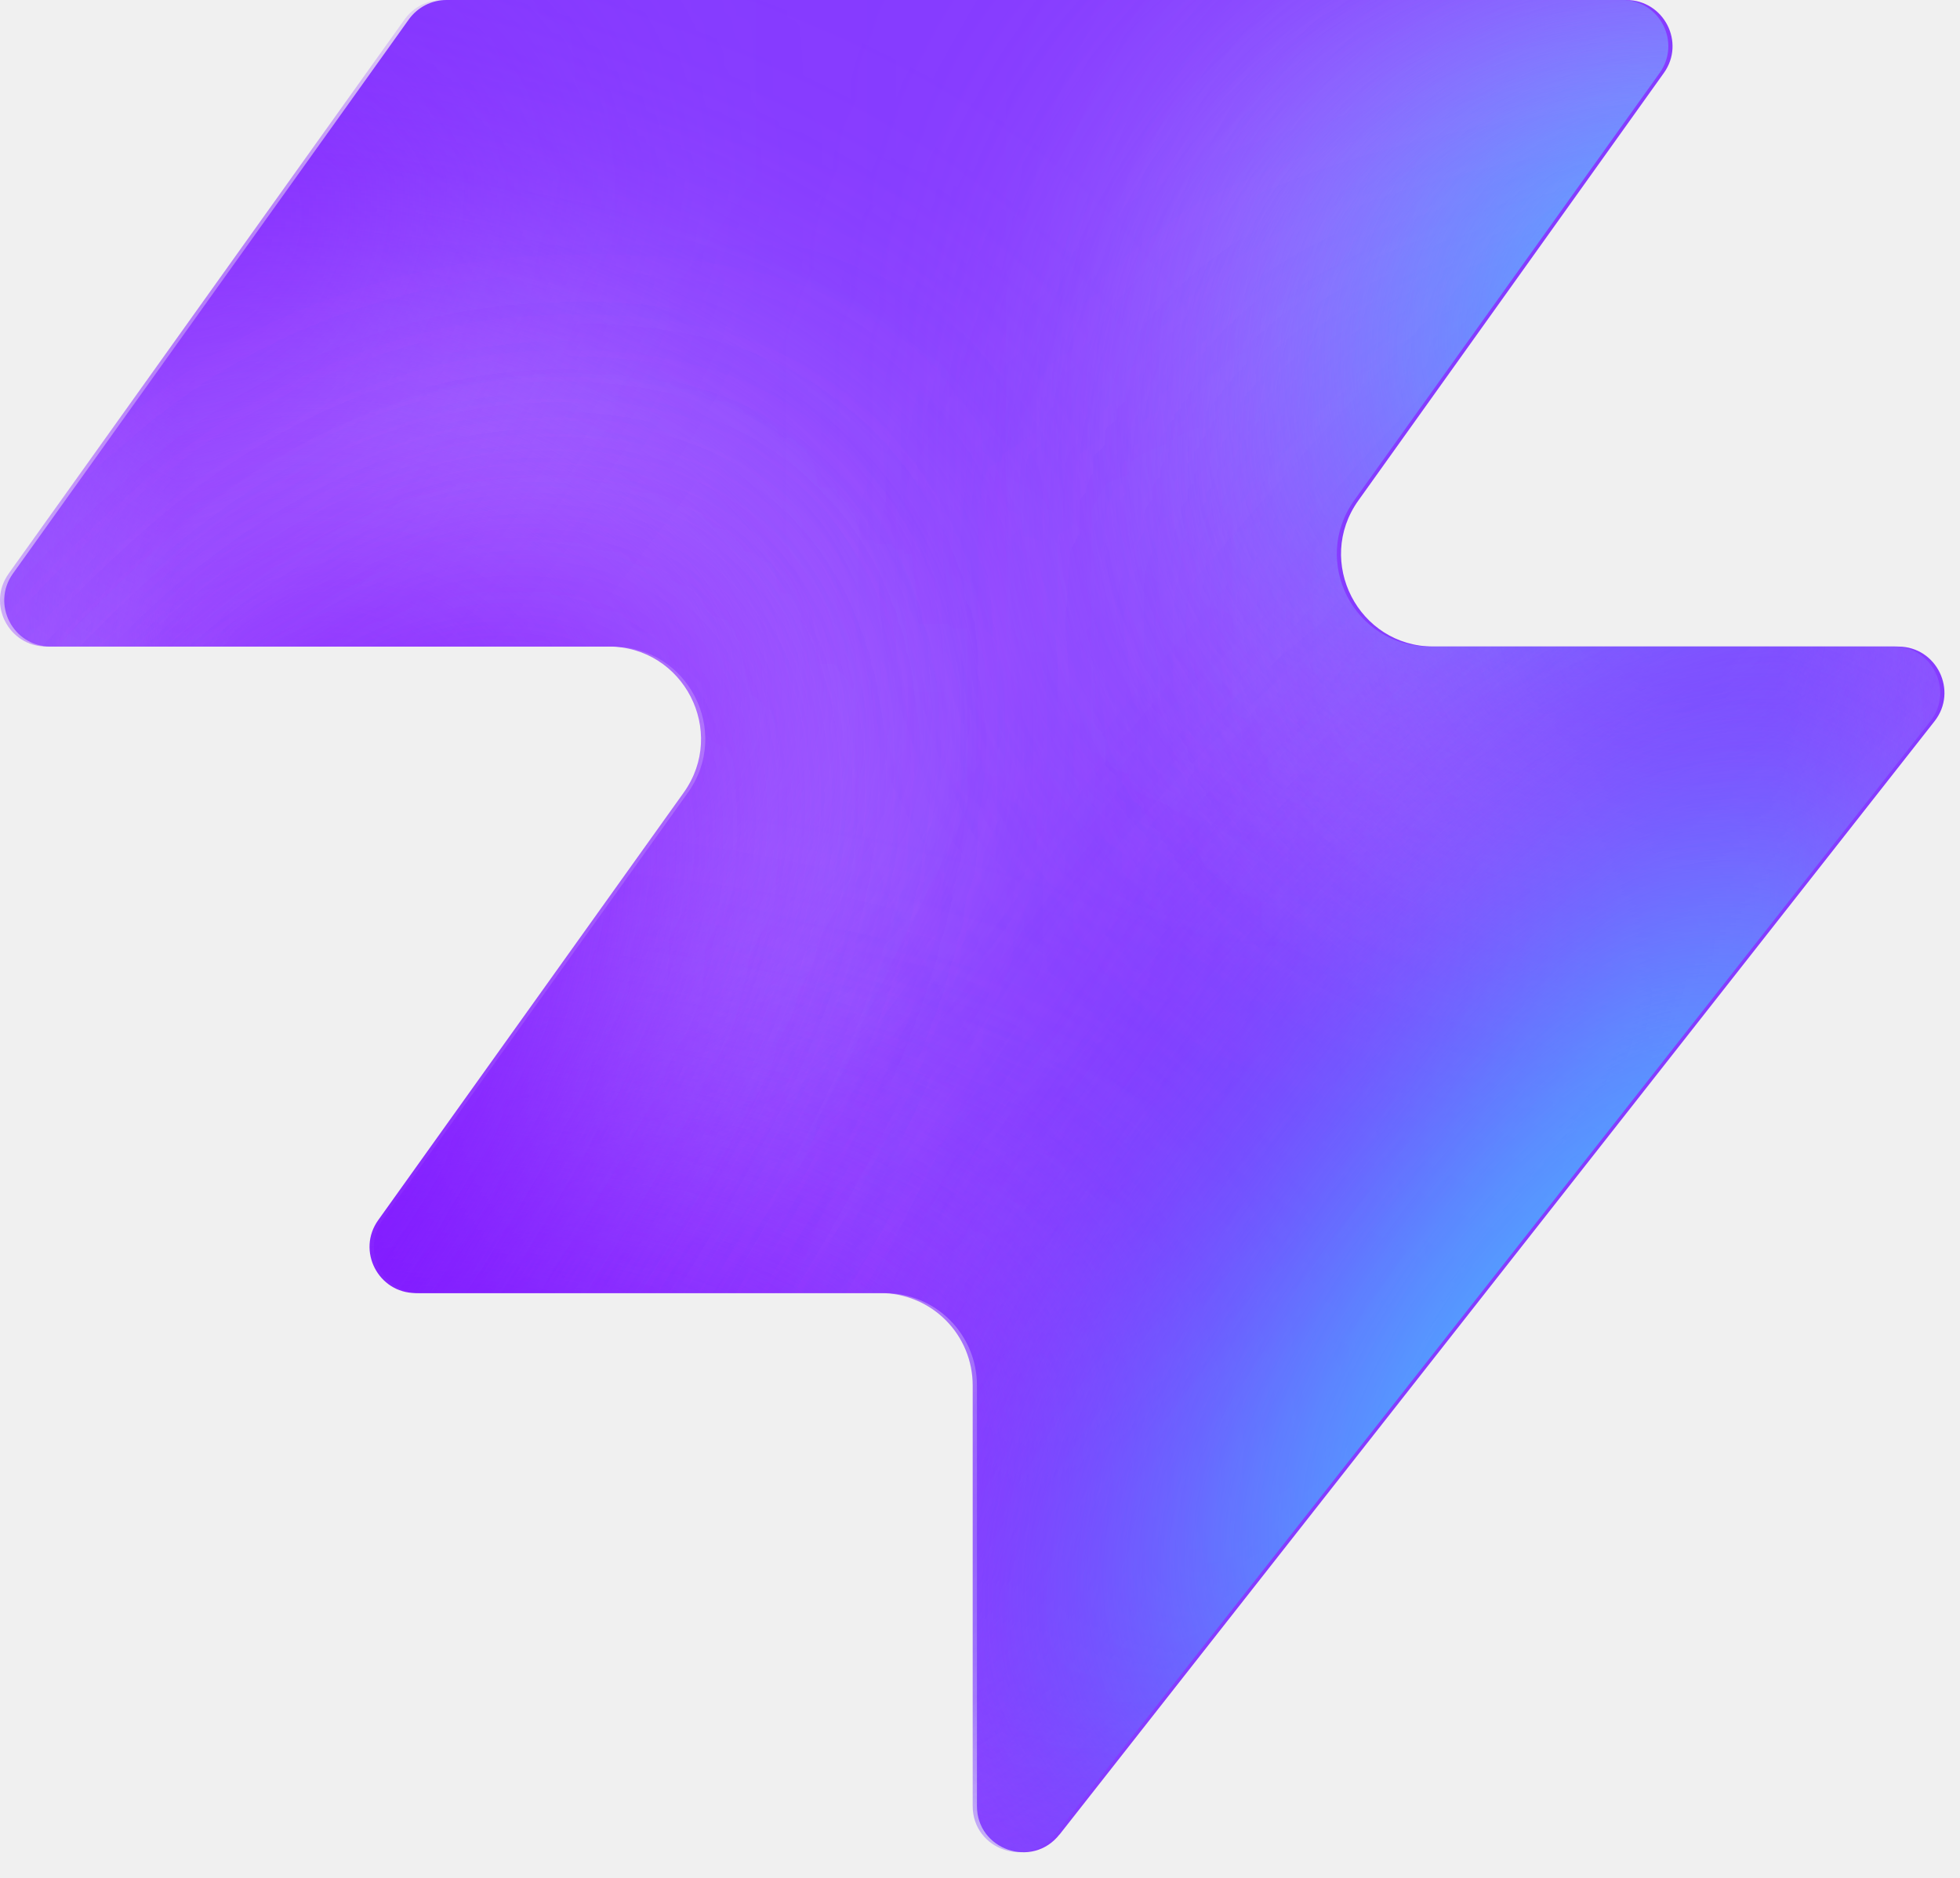
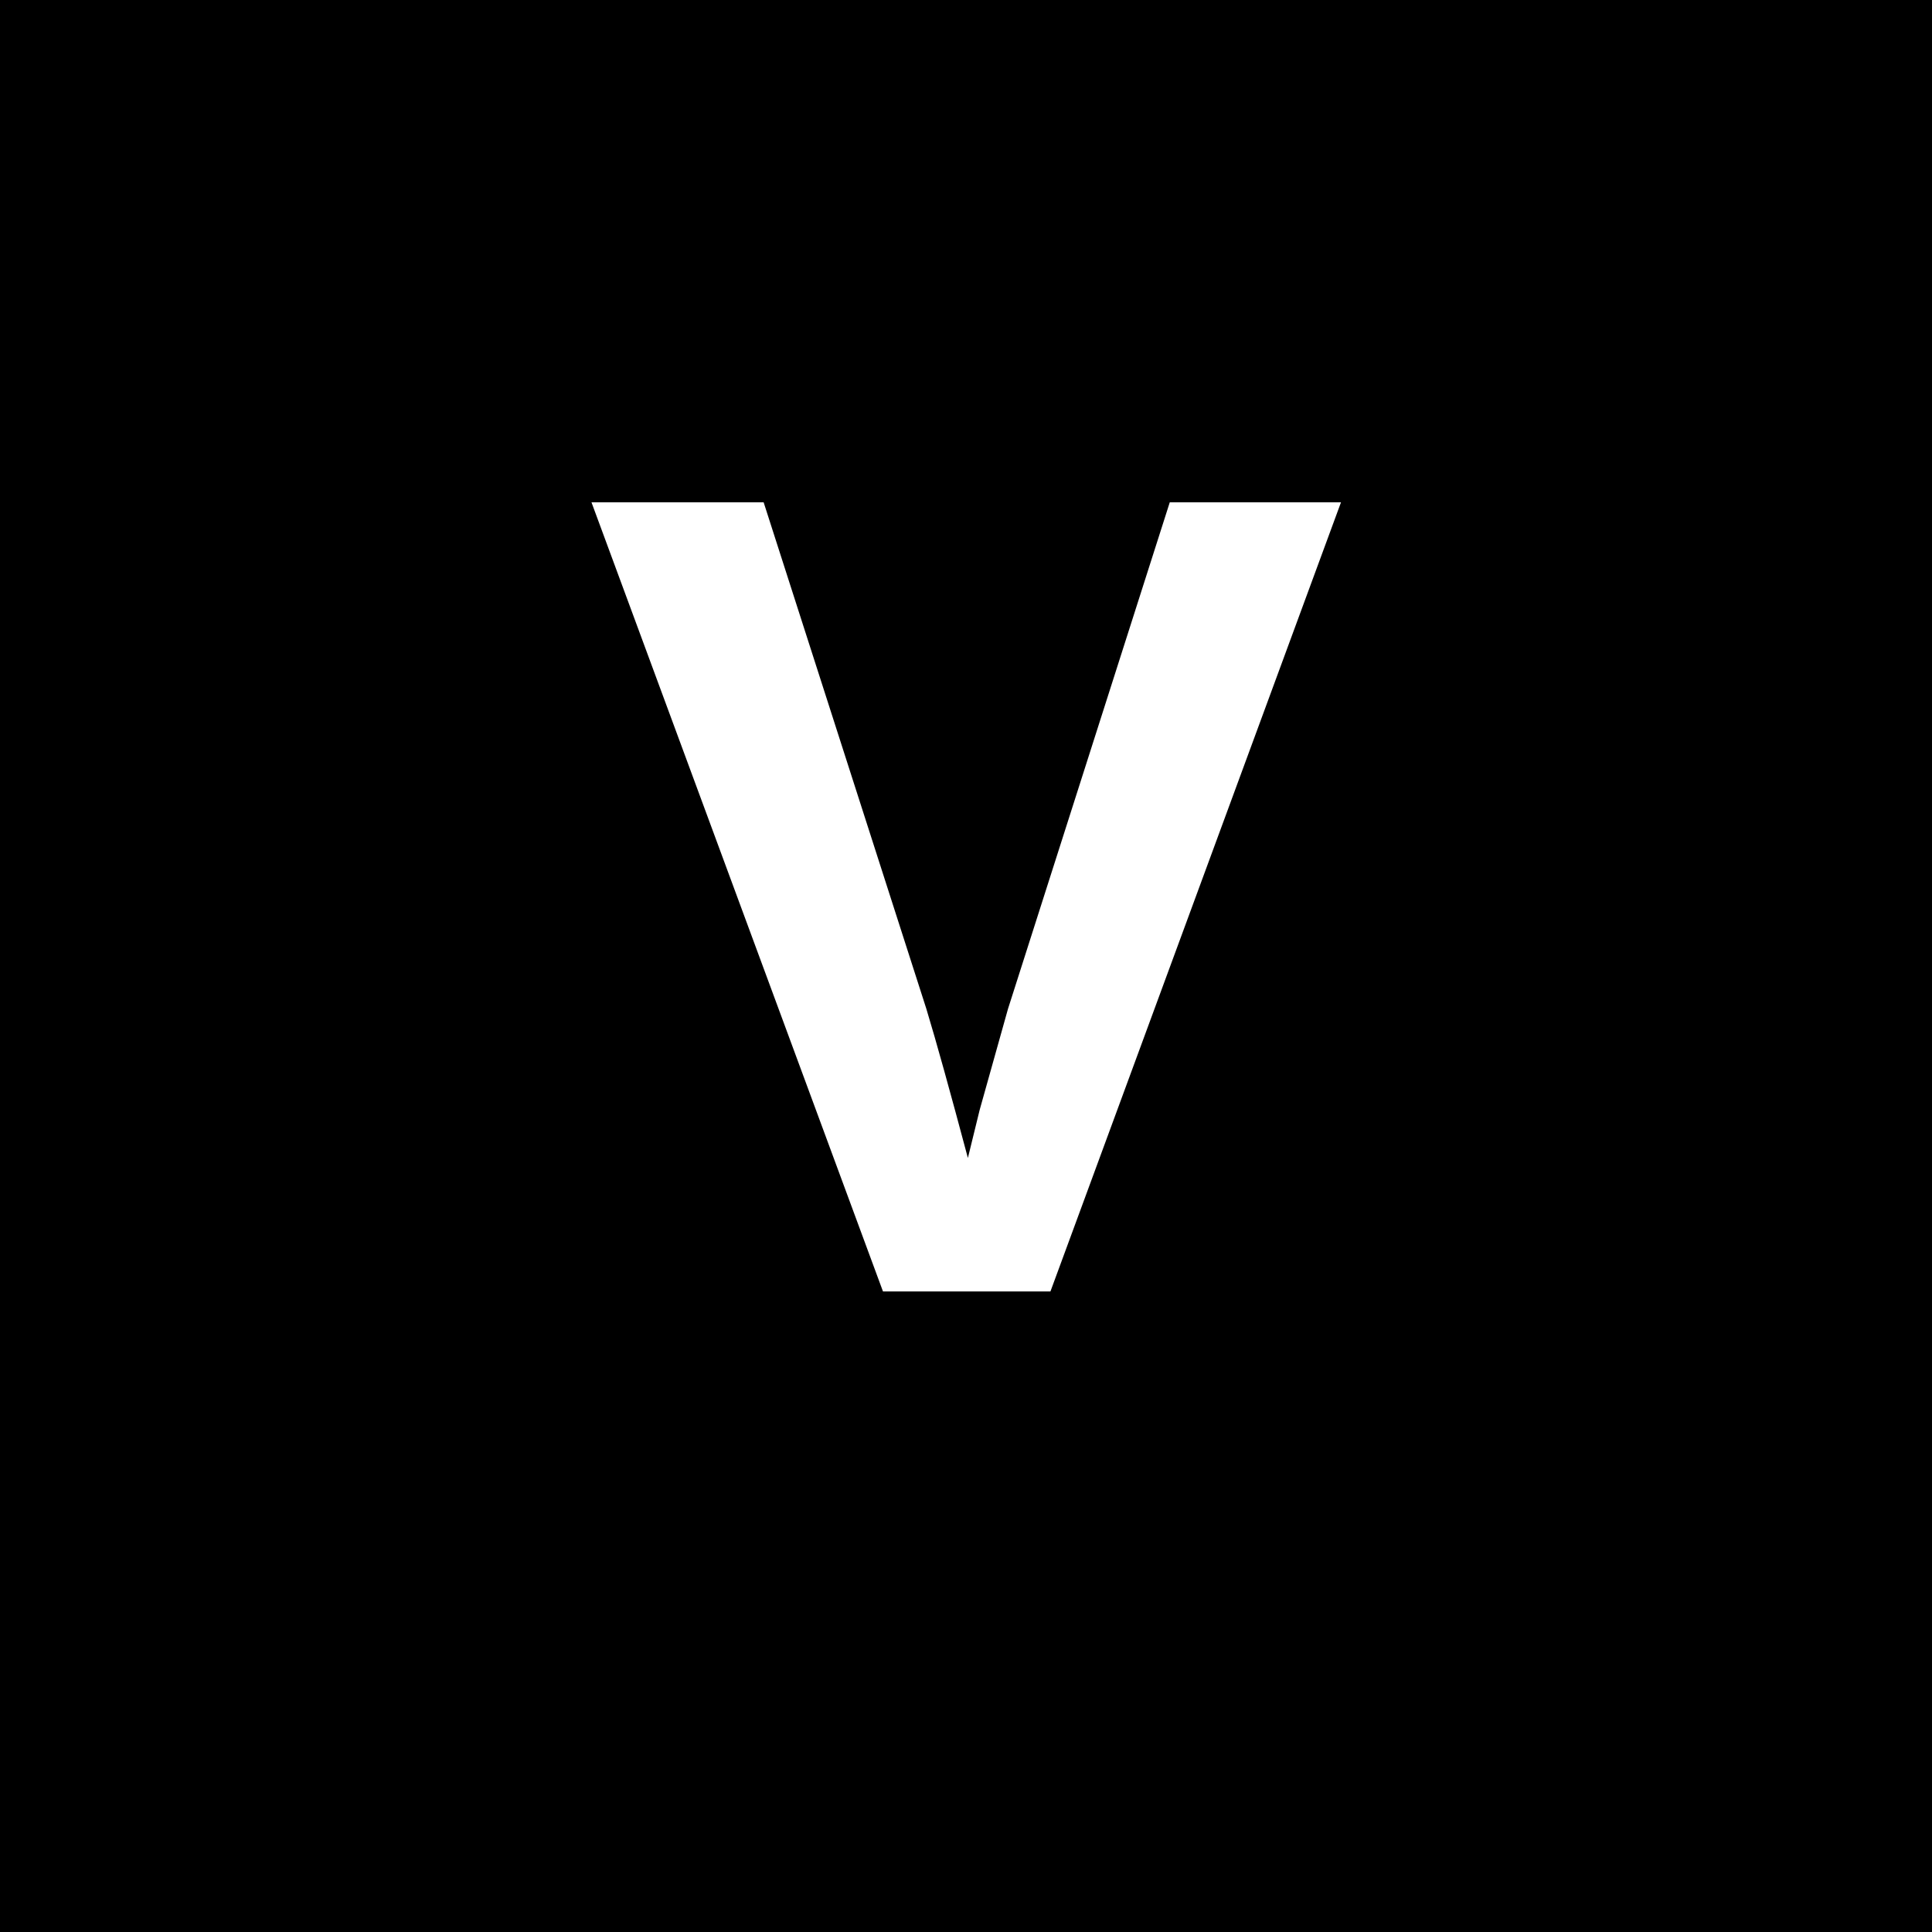
- <svg xmlns="http://www.w3.org/2000/svg" width="48" height="46" fill="none" viewBox="0 0 48 46">
-   <path fill="#863bff" d="M25.946 44.938c-.664.845-2.021.375-2.021-.698V33.937a2.26 2.26 0 0 0-2.262-2.262H10.287c-.92 0-1.456-1.04-.92-1.788l7.48-10.471c1.07-1.497 0-3.578-1.842-3.578H1.237c-.92 0-1.456-1.04-.92-1.788L10.013.474c.214-.297.556-.474.92-.474h28.894c.92 0 1.456 1.04.92 1.788l-7.48 10.471c-1.07 1.498 0 3.579 1.842 3.579h11.377c.943 0 1.473 1.088.89 1.83L25.947 44.94z" style="fill:#863bff;fill:color(display-p3 .525 .23 1);fill-opacity:1" />
-   <mask id="a" width="48" height="46" x="0" y="0" maskUnits="userSpaceOnUse" style="mask-type:alpha">
-     <path fill="#000" d="M25.842 44.938c-.664.844-2.021.375-2.021-.698V33.937a2.26 2.26 0 0 0-2.262-2.262H10.183c-.92 0-1.456-1.04-.92-1.788l7.48-10.471c1.07-1.498 0-3.579-1.842-3.579H1.133c-.92 0-1.456-1.04-.92-1.787L9.91.473c.214-.297.556-.474.92-.474h28.894c.92 0 1.456 1.04.92 1.788l-7.48 10.471c-1.07 1.498 0 3.578 1.842 3.578h11.377c.943 0 1.473 1.088.89 1.832L25.843 44.94z" style="fill:#000;fill-opacity:1" />
-   </mask>
-   <g mask="url(#a)">
-     <g filter="url(#b)">
-       <ellipse cx="5.508" cy="14.704" fill="#ede6ff" rx="5.508" ry="14.704" style="fill:#ede6ff;fill:color(display-p3 .927 .903 1);fill-opacity:1" transform="matrix(.00324 1 1 -.00324 -4.47 31.516)" />
-     </g>
-     <g filter="url(#c)">
-       <ellipse cx="10.399" cy="29.851" fill="#ede6ff" rx="10.399" ry="29.851" style="fill:#ede6ff;fill:color(display-p3 .927 .903 1);fill-opacity:1" transform="matrix(.00324 1 1 -.00324 -39.328 7.883)" />
-     </g>
-     <g filter="url(#d)">
-       <ellipse cx="5.508" cy="30.487" fill="#7e14ff" rx="5.508" ry="30.487" style="fill:#7e14ff;fill:color(display-p3 .492 .077 1);fill-opacity:1" transform="rotate(89.814 -25.913 -14.639)scale(1 -1)" />
-     </g>
-     <g filter="url(#e)">
-       <ellipse cx="5.508" cy="30.599" fill="#7e14ff" rx="5.508" ry="30.599" style="fill:#7e14ff;fill:color(display-p3 .492 .077 1);fill-opacity:1" transform="rotate(89.814 -32.644 -3.334)scale(1 -1)" />
-     </g>
-     <g filter="url(#f)">
-       <ellipse cx="5.508" cy="30.599" fill="#7e14ff" rx="5.508" ry="30.599" style="fill:#7e14ff;fill:color(display-p3 .492 .077 1);fill-opacity:1" transform="matrix(.00324 1 1 -.00324 -34.34 30.47)" />
-     </g>
-     <g filter="url(#g)">
-       <ellipse cx="14.072" cy="22.078" fill="#ede6ff" rx="14.072" ry="22.078" style="fill:#ede6ff;fill:color(display-p3 .927 .903 1);fill-opacity:1" transform="rotate(93.35 24.506 48.493)scale(-1 1)" />
-     </g>
-     <g filter="url(#h)">
-       <ellipse cx="3.47" cy="21.501" fill="#7e14ff" rx="3.47" ry="21.501" style="fill:#7e14ff;fill:color(display-p3 .492 .077 1);fill-opacity:1" transform="rotate(89.009 28.708 47.59)scale(-1 1)" />
-     </g>
-     <g filter="url(#i)">
-       <ellipse cx="3.47" cy="21.501" fill="#7e14ff" rx="3.47" ry="21.501" style="fill:#7e14ff;fill:color(display-p3 .492 .077 1);fill-opacity:1" transform="rotate(89.009 28.708 47.59)scale(-1 1)" />
-     </g>
-     <g filter="url(#j)">
-       <ellipse cx=".387" cy="8.972" fill="#7e14ff" rx="4.407" ry="29.108" style="fill:#7e14ff;fill:color(display-p3 .492 .077 1);fill-opacity:1" transform="rotate(39.51 .387 8.972)" />
-     </g>
-     <g filter="url(#k)">
-       <ellipse cx="47.523" cy="-6.092" fill="#7e14ff" rx="4.407" ry="29.108" style="fill:#7e14ff;fill:color(display-p3 .492 .077 1);fill-opacity:1" transform="rotate(37.892 47.523 -6.092)" />
-     </g>
-     <g filter="url(#l)">
-       <ellipse cx="41.412" cy="6.333" fill="#47bfff" rx="5.971" ry="9.665" style="fill:#47bfff;fill:color(display-p3 .28 .748 1);fill-opacity:1" transform="rotate(37.892 41.412 6.333)" />
-     </g>
-     <g filter="url(#m)">
-       <ellipse cx="-1.879" cy="38.332" fill="#7e14ff" rx="4.407" ry="29.108" style="fill:#7e14ff;fill:color(display-p3 .492 .077 1);fill-opacity:1" transform="rotate(37.892 -1.88 38.332)" />
-     </g>
-     <g filter="url(#n)">
-       <ellipse cx="-1.879" cy="38.332" fill="#7e14ff" rx="4.407" ry="29.108" style="fill:#7e14ff;fill:color(display-p3 .492 .077 1);fill-opacity:1" transform="rotate(37.892 -1.88 38.332)" />
-     </g>
-     <g filter="url(#o)">
-       <ellipse cx="35.651" cy="29.907" fill="#7e14ff" rx="4.407" ry="29.108" style="fill:#7e14ff;fill:color(display-p3 .492 .077 1);fill-opacity:1" transform="rotate(37.892 35.651 29.907)" />
-     </g>
-     <g filter="url(#p)">
-       <ellipse cx="38.418" cy="32.4" fill="#47bfff" rx="5.971" ry="15.297" style="fill:#47bfff;fill:color(display-p3 .28 .748 1);fill-opacity:1" transform="rotate(37.892 38.418 32.4)" />
-     </g>
-   </g>
-   <defs>
-     <filter id="b" width="60.045" height="41.654" x="-19.77" y="16.149" color-interpolation-filters="sRGB" filterUnits="userSpaceOnUse">
-       <feFlood flood-opacity="0" result="BackgroundImageFix" />
-       <feBlend in="SourceGraphic" in2="BackgroundImageFix" result="shape" />
-       <feGaussianBlur result="effect1_foregroundBlur_2002_17158" stdDeviation="7.659" />
-     </filter>
-     <filter id="c" width="90.34" height="51.437" x="-54.613" y="-7.533" color-interpolation-filters="sRGB" filterUnits="userSpaceOnUse">
-       <feFlood flood-opacity="0" result="BackgroundImageFix" />
-       <feBlend in="SourceGraphic" in2="BackgroundImageFix" result="shape" />
-       <feGaussianBlur result="effect1_foregroundBlur_2002_17158" stdDeviation="7.659" />
-     </filter>
-     <filter id="d" width="79.355" height="29.4" x="-49.64" y="2.03" color-interpolation-filters="sRGB" filterUnits="userSpaceOnUse">
-       <feFlood flood-opacity="0" result="BackgroundImageFix" />
-       <feBlend in="SourceGraphic" in2="BackgroundImageFix" result="shape" />
-       <feGaussianBlur result="effect1_foregroundBlur_2002_17158" stdDeviation="4.596" />
-     </filter>
-     <filter id="e" width="79.579" height="29.4" x="-45.045" y="20.029" color-interpolation-filters="sRGB" filterUnits="userSpaceOnUse">
-       <feFlood flood-opacity="0" result="BackgroundImageFix" />
-       <feBlend in="SourceGraphic" in2="BackgroundImageFix" result="shape" />
-       <feGaussianBlur result="effect1_foregroundBlur_2002_17158" stdDeviation="4.596" />
-     </filter>
-     <filter id="f" width="79.579" height="29.4" x="-43.513" y="21.178" color-interpolation-filters="sRGB" filterUnits="userSpaceOnUse">
-       <feFlood flood-opacity="0" result="BackgroundImageFix" />
-       <feBlend in="SourceGraphic" in2="BackgroundImageFix" result="shape" />
-       <feGaussianBlur result="effect1_foregroundBlur_2002_17158" stdDeviation="4.596" />
-     </filter>
-     <filter id="g" width="74.749" height="58.852" x="15.756" y="-17.901" color-interpolation-filters="sRGB" filterUnits="userSpaceOnUse">
-       <feFlood flood-opacity="0" result="BackgroundImageFix" />
-       <feBlend in="SourceGraphic" in2="BackgroundImageFix" result="shape" />
-       <feGaussianBlur result="effect1_foregroundBlur_2002_17158" stdDeviation="7.659" />
-     </filter>
-     <filter id="h" width="61.377" height="25.362" x="23.548" y="2.284" color-interpolation-filters="sRGB" filterUnits="userSpaceOnUse">
-       <feFlood flood-opacity="0" result="BackgroundImageFix" />
-       <feBlend in="SourceGraphic" in2="BackgroundImageFix" result="shape" />
-       <feGaussianBlur result="effect1_foregroundBlur_2002_17158" stdDeviation="4.596" />
-     </filter>
-     <filter id="i" width="61.377" height="25.362" x="23.548" y="2.284" color-interpolation-filters="sRGB" filterUnits="userSpaceOnUse">
-       <feFlood flood-opacity="0" result="BackgroundImageFix" />
-       <feBlend in="SourceGraphic" in2="BackgroundImageFix" result="shape" />
-       <feGaussianBlur result="effect1_foregroundBlur_2002_17158" stdDeviation="4.596" />
-     </filter>
-     <filter id="j" width="56.045" height="63.649" x="-27.636" y="-22.853" color-interpolation-filters="sRGB" filterUnits="userSpaceOnUse">
-       <feFlood flood-opacity="0" result="BackgroundImageFix" />
-       <feBlend in="SourceGraphic" in2="BackgroundImageFix" result="shape" />
-       <feGaussianBlur result="effect1_foregroundBlur_2002_17158" stdDeviation="4.596" />
-     </filter>
-     <filter id="k" width="54.814" height="64.646" x="20.116" y="-38.415" color-interpolation-filters="sRGB" filterUnits="userSpaceOnUse">
-       <feFlood flood-opacity="0" result="BackgroundImageFix" />
-       <feBlend in="SourceGraphic" in2="BackgroundImageFix" result="shape" />
-       <feGaussianBlur result="effect1_foregroundBlur_2002_17158" stdDeviation="4.596" />
-     </filter>
-     <filter id="l" width="33.541" height="35.313" x="24.641" y="-11.323" color-interpolation-filters="sRGB" filterUnits="userSpaceOnUse">
-       <feFlood flood-opacity="0" result="BackgroundImageFix" />
-       <feBlend in="SourceGraphic" in2="BackgroundImageFix" result="shape" />
-       <feGaussianBlur result="effect1_foregroundBlur_2002_17158" stdDeviation="4.596" />
-     </filter>
-     <filter id="m" width="54.814" height="64.646" x="-29.286" y="6.009" color-interpolation-filters="sRGB" filterUnits="userSpaceOnUse">
-       <feFlood flood-opacity="0" result="BackgroundImageFix" />
-       <feBlend in="SourceGraphic" in2="BackgroundImageFix" result="shape" />
-       <feGaussianBlur result="effect1_foregroundBlur_2002_17158" stdDeviation="4.596" />
-     </filter>
-     <filter id="n" width="54.814" height="64.646" x="-29.286" y="6.009" color-interpolation-filters="sRGB" filterUnits="userSpaceOnUse">
-       <feFlood flood-opacity="0" result="BackgroundImageFix" />
-       <feBlend in="SourceGraphic" in2="BackgroundImageFix" result="shape" />
-       <feGaussianBlur result="effect1_foregroundBlur_2002_17158" stdDeviation="4.596" />
-     </filter>
-     <filter id="o" width="54.814" height="64.646" x="8.244" y="-2.416" color-interpolation-filters="sRGB" filterUnits="userSpaceOnUse">
-       <feFlood flood-opacity="0" result="BackgroundImageFix" />
-       <feBlend in="SourceGraphic" in2="BackgroundImageFix" result="shape" />
-       <feGaussianBlur result="effect1_foregroundBlur_2002_17158" stdDeviation="4.596" />
-     </filter>
-     <filter id="p" width="39.409" height="43.623" x="18.713" y="10.588" color-interpolation-filters="sRGB" filterUnits="userSpaceOnUse">
-       <feFlood flood-opacity="0" result="BackgroundImageFix" />
-       <feBlend in="SourceGraphic" in2="BackgroundImageFix" result="shape" />
-       <feGaussianBlur result="effect1_foregroundBlur_2002_17158" stdDeviation="4.596" />
-     </filter>
-   </defs>
+ <svg xmlns="http://www.w3.org/2000/svg" viewBox="0 0 64 64">
+   <rect width="64" height="64" fill="#000000" />
+   <text x="50%" y="50%" dominant-baseline="middle" text-anchor="middle" font-family="Arial, Helvetica, sans-serif" font-size="38" font-weight="700" fill="#ffffff">
+     V
+   </text>
</svg>
